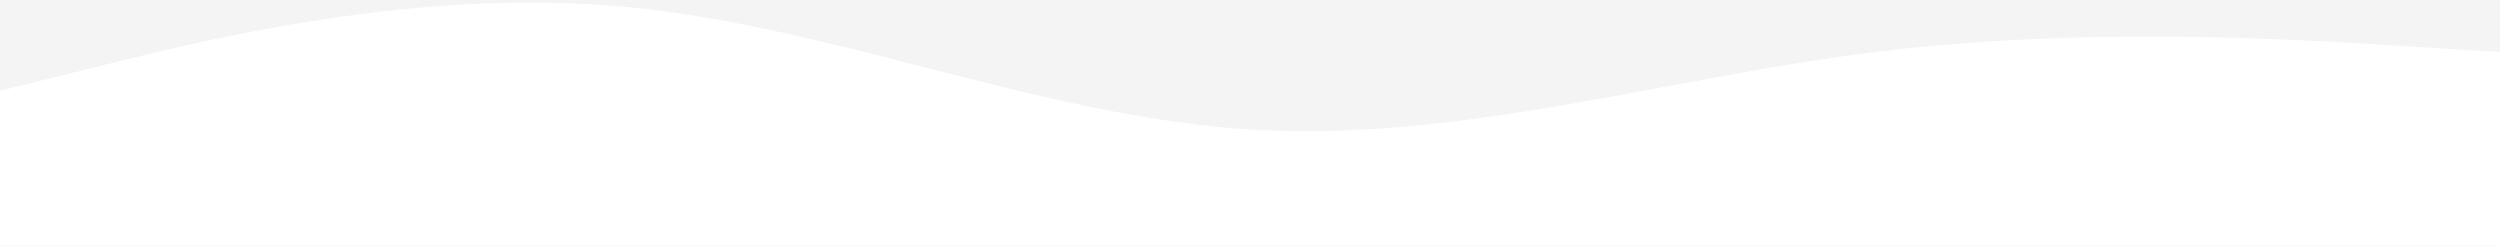
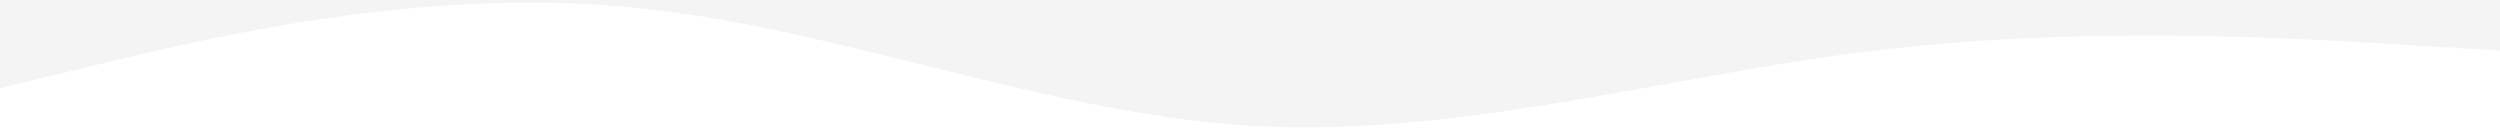
- <svg xmlns="http://www.w3.org/2000/svg" width="1920" height="189" viewBox="0 0 1920 189" fill="none">
-   <path fill-rule="evenodd" clip-rule="evenodd" d="M1920 0H0V69.704L80 49.876C160 30.048 320 -9.608 480 5.263C556.522 12.375 633.043 31.959 709.565 51.544C793.043 72.909 876.522 94.273 960 99.446C1066.67 106.055 1173.33 86.227 1280 66.399C1333.33 56.485 1386.67 46.571 1440 39.962C1600 20.134 1760 30.048 1840 35.005L1920 39.962V0ZM1920 188.671H1840H1440H960H480H80H0V189H1920V188.671Z" fill="#F4F4F4" />
+ <svg xmlns="http://www.w3.org/2000/svg" width="1920" height="98" viewBox="0 0 1920 98" fill="none">
+   <path fill-rule="evenodd" clip-rule="evenodd" d="M1920 0H0V67.647L80 48.421C160 29.196 320 -9.255 480 5.164C556.522 12.06 633.043 31.049 709.565 50.038C793.043 70.754 876.522 91.47 960 96.485C1066.67 102.894 1173.33 83.668 1280 64.442C1333.33 54.83 1386.67 45.217 1440 38.809C1600 19.583 1760 29.196 1840 34.002L1920 38.809V0Z" fill="#F4F4F4" />
</svg>
